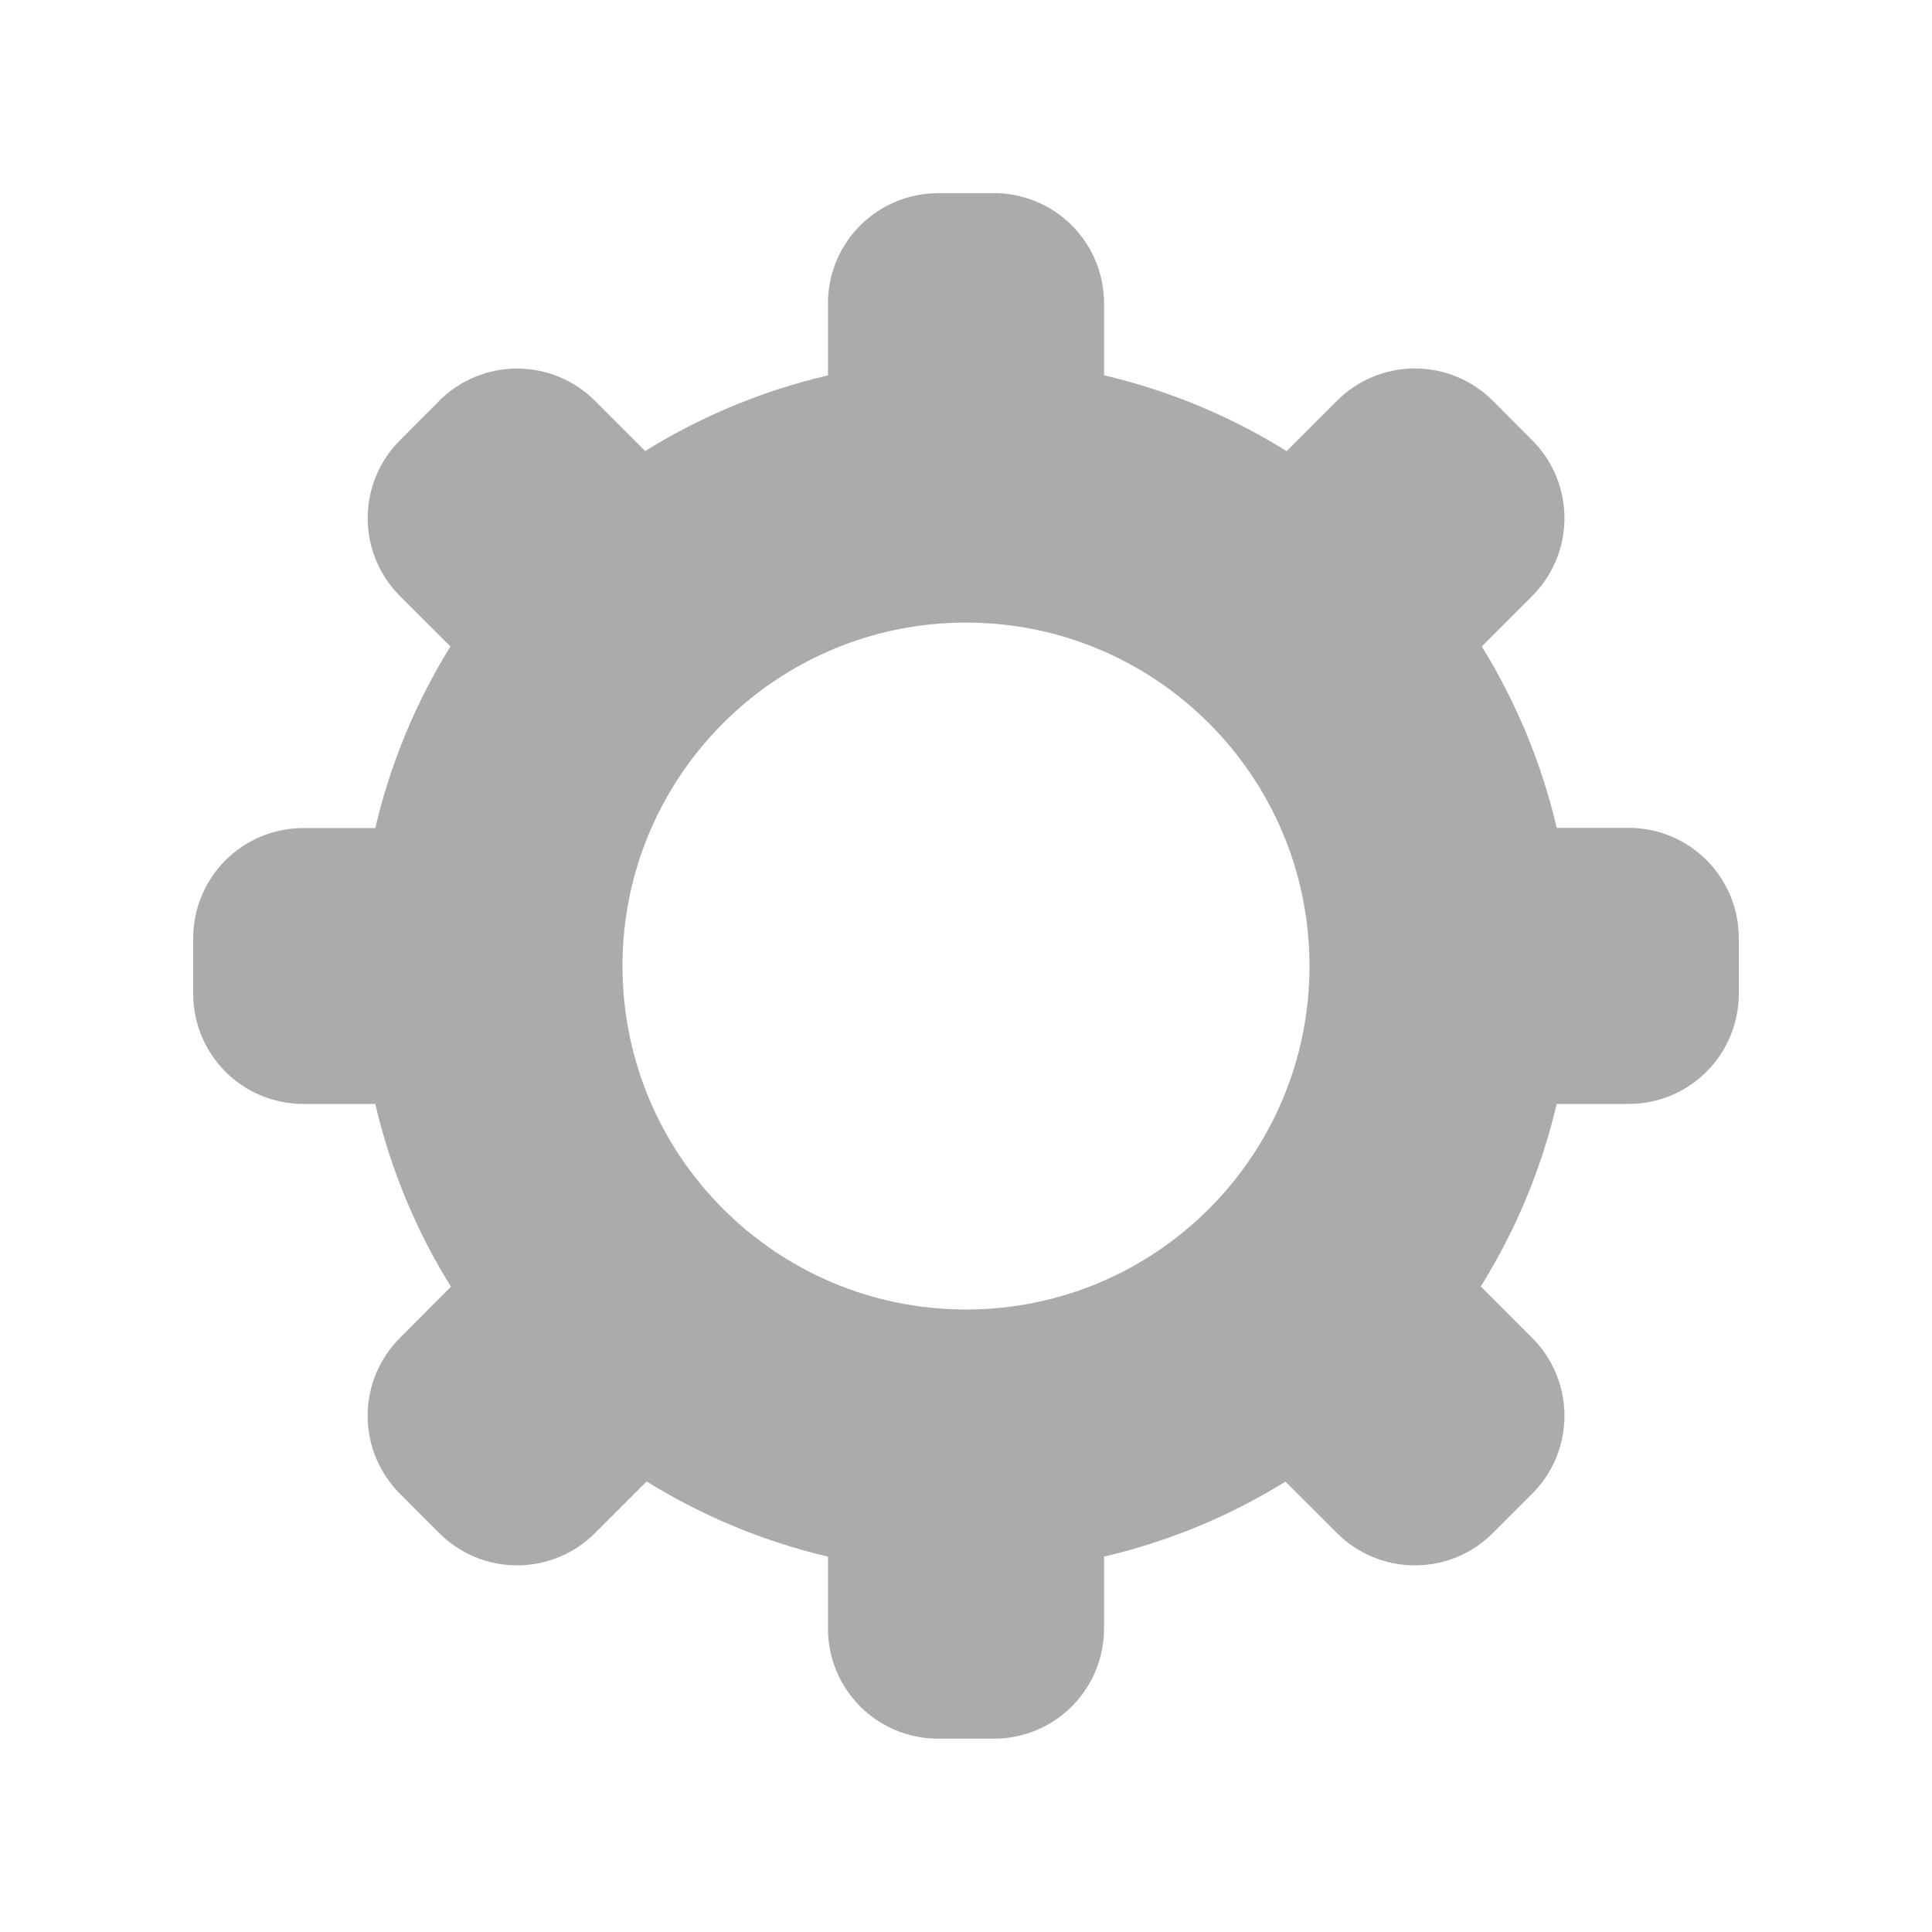
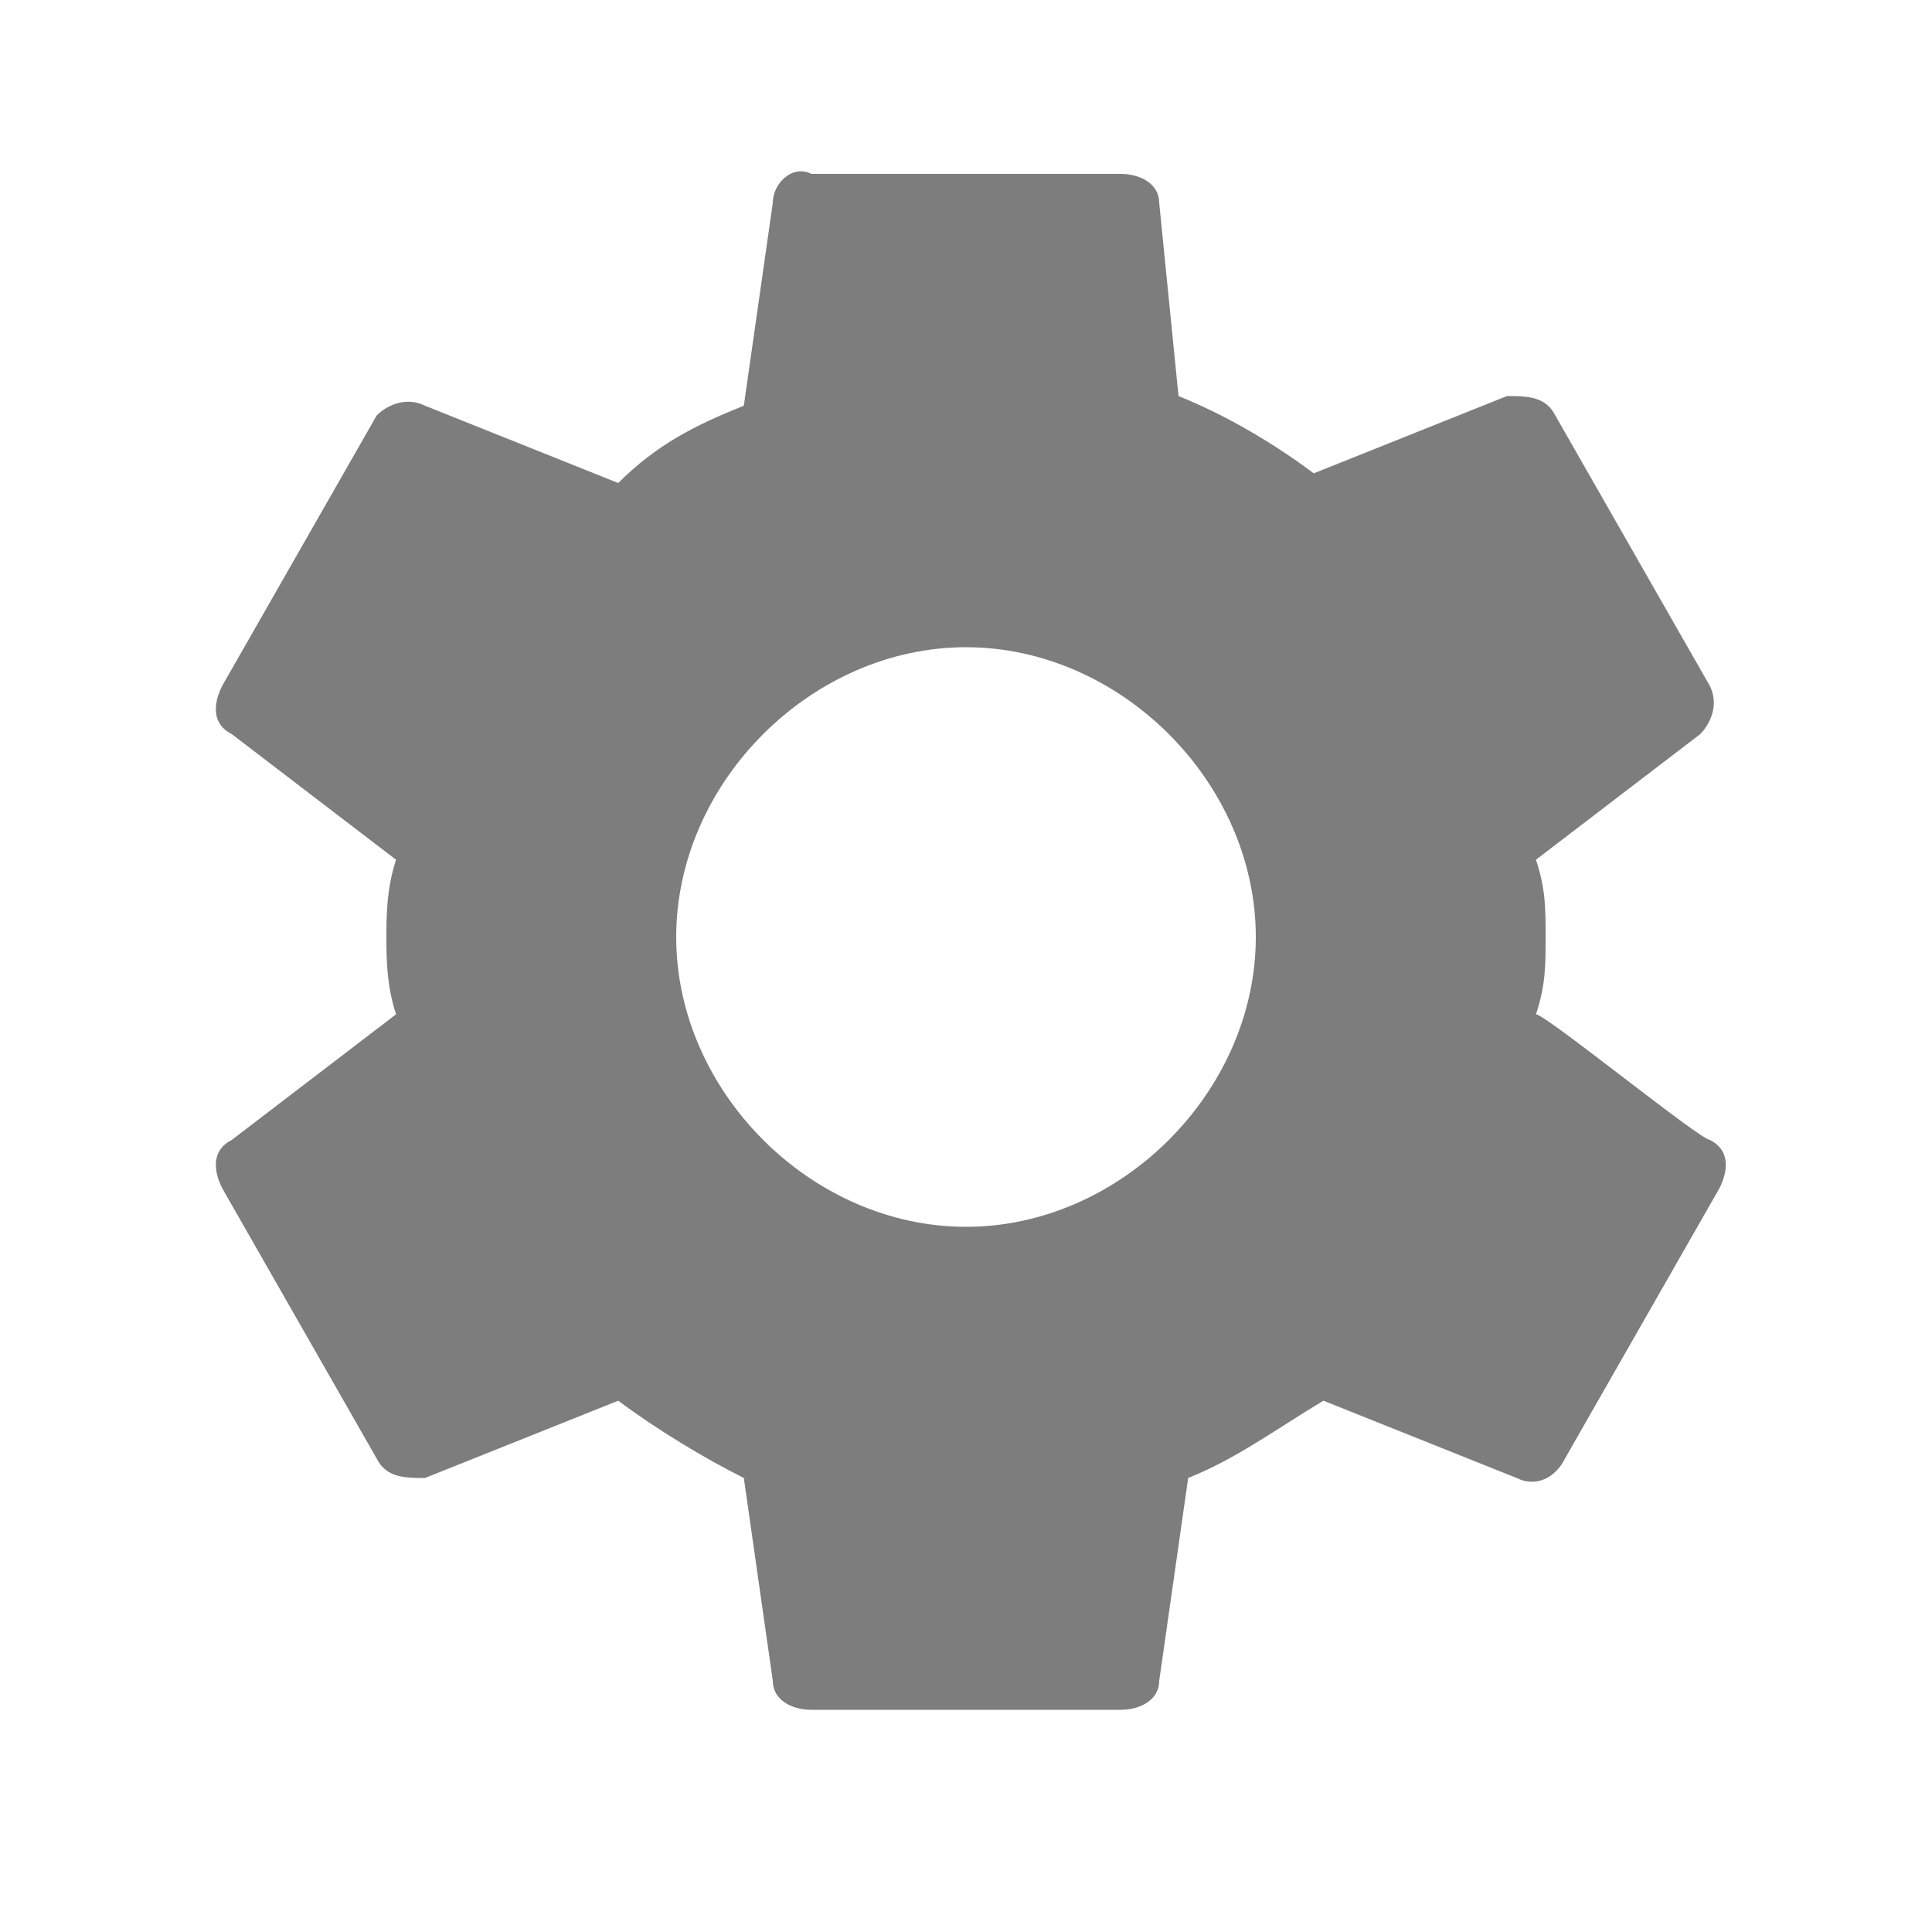
- <svg xmlns="http://www.w3.org/2000/svg" width="20" height="20">
-   <path d="M9.714 2a1.14 1.14 0 0 0-1.143 1.143v.743a6.286 6.286 0 0 0-1.892.783l-.518-.518a1.14 1.14 0 0 0-1.616 0l-.403.405a1.14 1.14 0 0 0 0 1.616l.521.52a6.286 6.286 0 0 0-.778 1.88h-.743A1.14 1.14 0 0 0 2 9.713v.573c0 .633.51 1.142 1.142 1.142h.743a6.286 6.286 0 0 0 .783 1.892l-.526.528a1.14 1.14 0 0 0 0 1.617l.403.404a1.14 1.14 0 0 0 1.616 0l.533-.533a6.286 6.286 0 0 0 1.877.778v.743c0 .633.51 1.142 1.143 1.142h.572a1.14 1.14 0 0 0 1.143-1.142v-.743a6.286 6.286 0 0 0 1.878-.776l.532.531a1.14 1.14 0 0 0 1.616 0l.404-.404a1.14 1.14 0 0 0 0-1.617l-.53-.531a6.286 6.286 0 0 0 .786-1.889h.743A1.14 1.14 0 0 0 18 10.286v-.573a1.14 1.14 0 0 0-1.142-1.143h-.743a6.286 6.286 0 0 0-.776-1.878l.52-.52a1.14 1.14 0 0 0 0-1.617l-.404-.405a1.14 1.14 0 0 0-1.616 0l-.52.52a6.286 6.286 0 0 0-1.89-.785v-.743a1.14 1.14 0 0 0-1.143-1.143h-.572zM10 6.445A3.556 3.556 0 0 1 13.556 10 3.556 3.556 0 0 1 10 13.556 3.556 3.556 0 0 1 6.444 10 3.556 3.556 0 0 1 10 6.445z" opacity=".33" />
+ <svg xmlns="http://www.w3.org/2000/svg" version="1.0" id="图层_1" width="20" height="20" x="0px" y="0px" viewBox="0 0 20 20" style="enable-background:new 0 0 20 20;" xml:space="preserve">
+   <style type="text/css">
+ 	.st0{opacity:0.51;}
+ </style>
+   <path class="st0" d="M15.9,10.5C16,10.2,16,10,16,9.7s0-0.5-0.1-0.8l1.7-1.3c0.1-0.1,0.2-0.3,0.1-0.5l-1.6-2.8  c-0.1-0.2-0.3-0.2-0.5-0.2l-2,0.8c-0.4-0.3-0.9-0.6-1.4-0.8L12,2.1c0-0.2-0.2-0.3-0.4-0.3H8.4C8.2,1.7,8,1.9,8,2.1L7.7,4.2  C7.2,4.4,6.8,4.6,6.4,5l-2-0.8C4.2,4.1,4,4.2,3.9,4.3L2.3,7.1C2.2,7.3,2.2,7.5,2.4,7.6l1.7,1.3C4,9.2,4,9.5,4,9.7s0,0.5,0.1,0.8  l-1.7,1.3c-0.2,0.1-0.2,0.3-0.1,0.5l1.6,2.8c0.1,0.2,0.3,0.2,0.5,0.2l2-0.8c0.4,0.3,0.9,0.6,1.3,0.8L8,17.4c0,0.2,0.2,0.3,0.4,0.3  h3.2c0.2,0,0.4-0.1,0.4-0.3l0.3-2.1c0.5-0.2,0.9-0.5,1.4-0.8l2,0.8c0.2,0.1,0.4,0,0.5-0.2l1.6-2.8c0.1-0.2,0.1-0.4-0.1-0.5  C17.6,11.8,16,10.5,15.9,10.5z M10,12.7c-1.6,0-3-1.4-3-3s1.4-3,3-3s3,1.4,3,3S11.6,12.7,10,12.7z" />
</svg>
